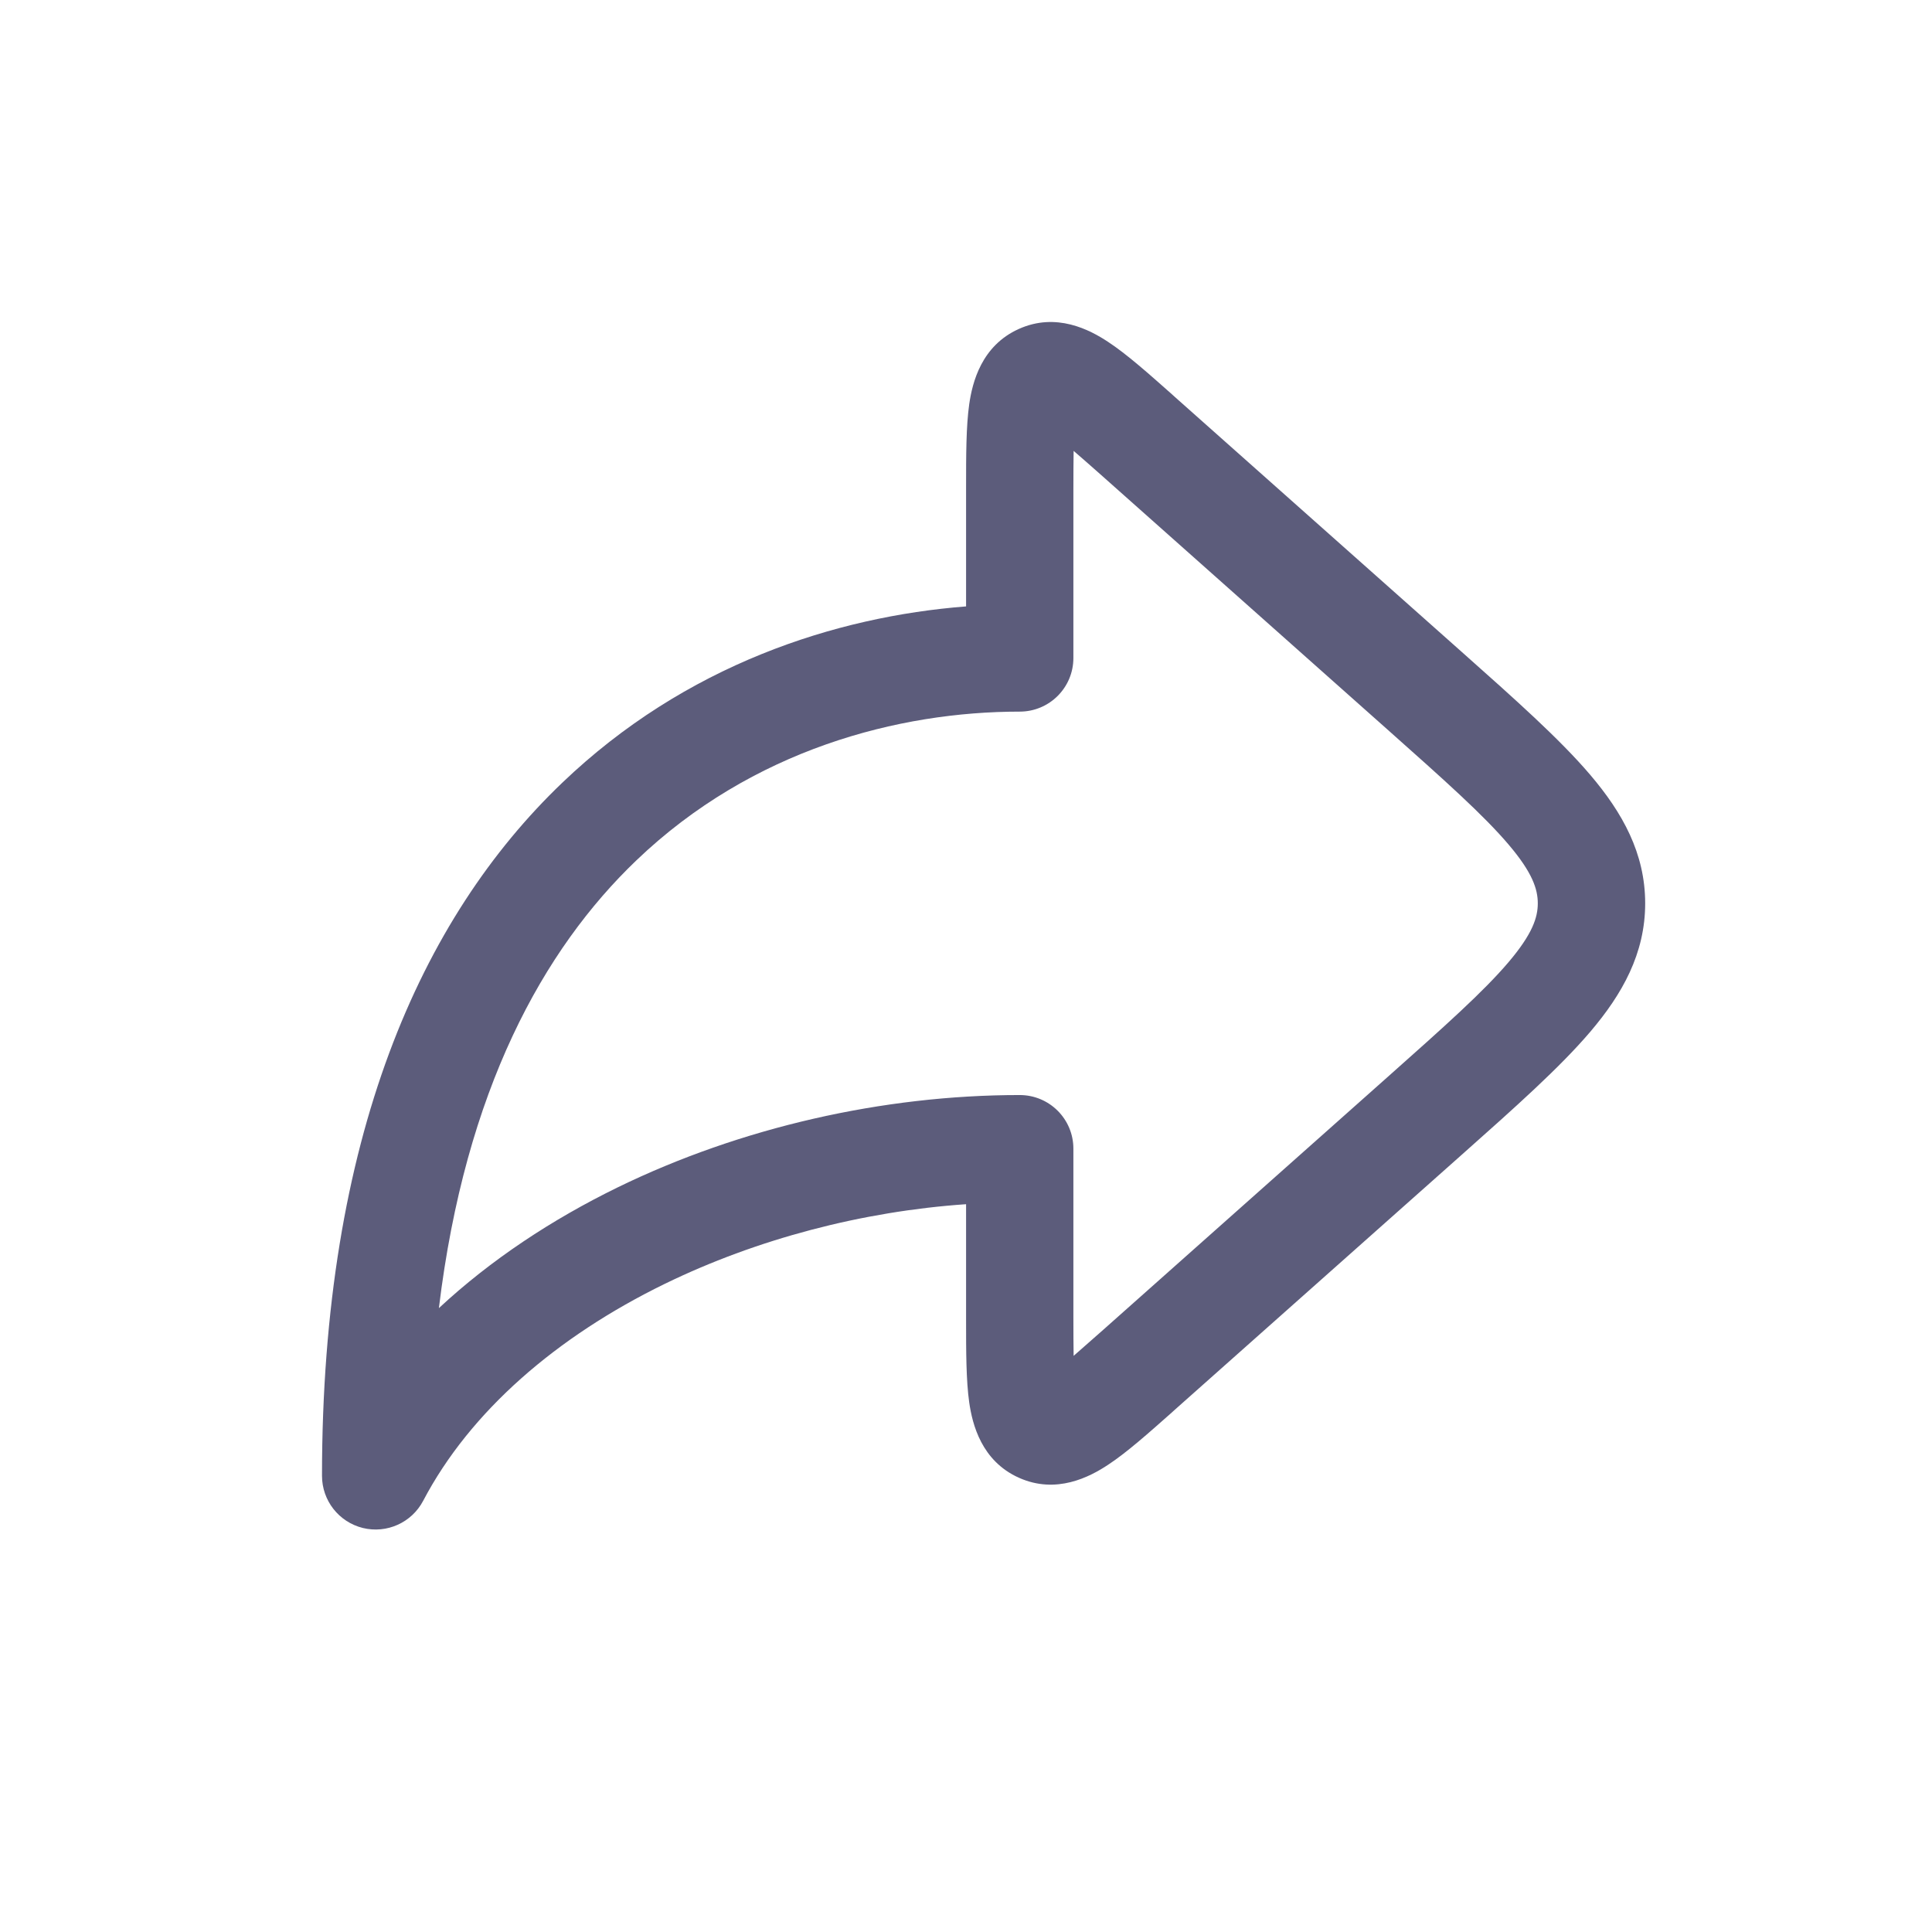
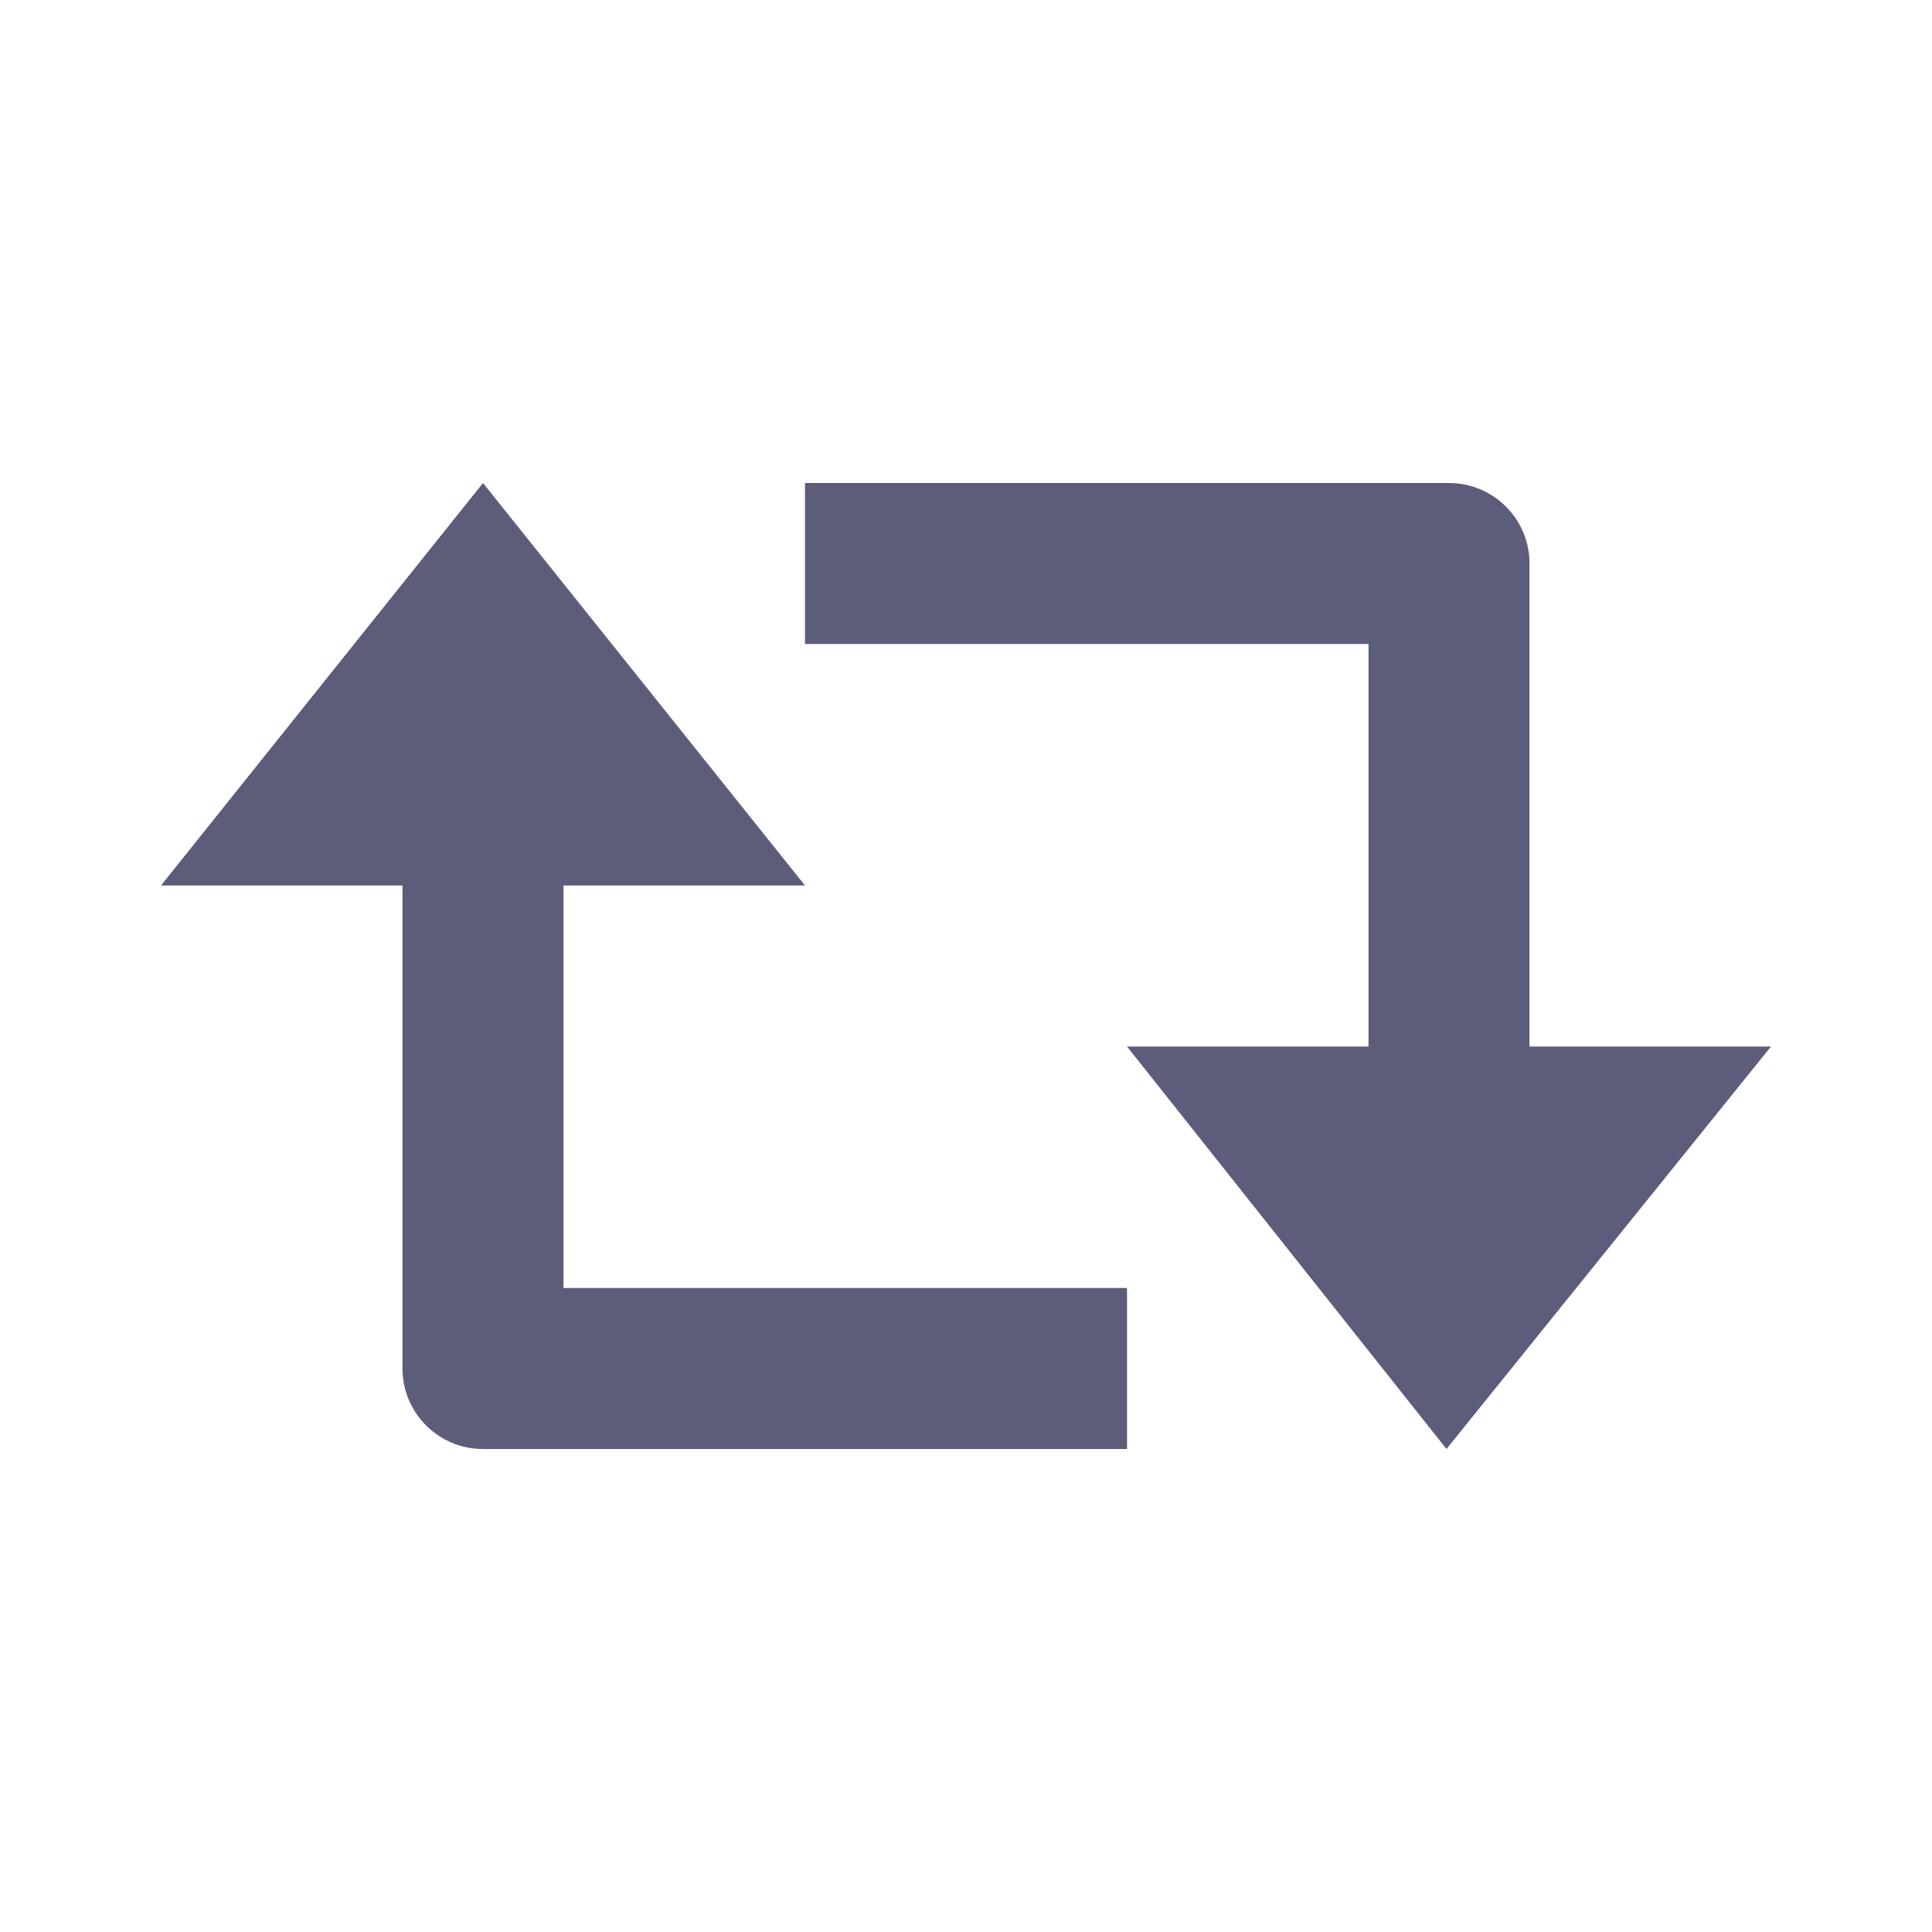
- <svg xmlns="http://www.w3.org/2000/svg" width="24" height="24" viewBox="0 0 24 24" fill="none">
-   <path fill-rule="evenodd" clip-rule="evenodd" d="M14.556 4.896C14.567 4.906 14.578 4.916 14.59 4.927L18.158 8.098C18.824 8.69 19.376 9.181 19.755 9.626C20.153 10.094 20.437 10.598 20.437 11.222C20.437 11.845 20.153 12.349 19.755 12.817C19.376 13.262 18.824 13.753 18.158 14.345L14.59 17.516C14.578 17.527 14.567 17.537 14.556 17.547C14.267 17.803 13.998 18.043 13.765 18.196C13.537 18.347 13.122 18.566 12.657 18.357C12.191 18.148 12.079 17.692 12.04 17.422C12.001 17.146 12.001 16.785 12.001 16.4C12.001 16.384 12.001 16.369 12.001 16.354V14.959C10.71 15.048 9.403 15.391 8.259 15.948C6.914 16.604 5.84 17.533 5.257 18.643C5.114 18.915 4.805 19.054 4.507 18.981C4.209 18.907 4 18.64 4 18.333C4 14.136 5.228 11.404 6.984 9.724C8.514 8.259 10.38 7.659 12.001 7.533V6.089C12.001 6.074 12.001 6.059 12.001 6.043C12.001 5.657 12.001 5.297 12.04 5.021C12.079 4.751 12.191 4.295 12.657 4.086C13.122 3.877 13.537 4.096 13.765 4.247C13.998 4.4 14.267 4.64 14.556 4.896ZM13.337 5.601C13.437 5.687 13.557 5.793 13.704 5.923L17.235 9.062C17.947 9.695 18.428 10.124 18.739 10.49C19.038 10.841 19.103 11.047 19.103 11.222C19.103 11.396 19.038 11.601 18.739 11.953C18.428 12.319 17.947 12.748 17.235 13.381L13.704 16.52C13.557 16.65 13.437 16.756 13.337 16.843C13.335 16.71 13.334 16.55 13.334 16.354V14.269C13.334 13.901 13.036 13.603 12.667 13.603C10.967 13.603 9.2 14.006 7.675 14.749C6.858 15.148 6.098 15.649 5.452 16.25C5.78 13.541 6.749 11.794 7.906 10.687C9.346 9.309 11.165 8.84 12.667 8.84C13.036 8.84 13.334 8.542 13.334 8.174V6.089C13.334 5.893 13.335 5.733 13.337 5.601Z" fill="#5C5C7B" />
+ <svg xmlns="http://www.w3.org/2000/svg" fill="#5C5C7B" width="24" height="24" viewBox="0 0 24 24">
+   <path d="M19 7a1 1 0 0 0-1-1h-8v2h7v5h-3l3.969 5L22 13h-3V7zM5 17a1 1 0 0 0 1 1h8v-2H7v-5h3L6 6l-4 5h3v6z" />
</svg>
